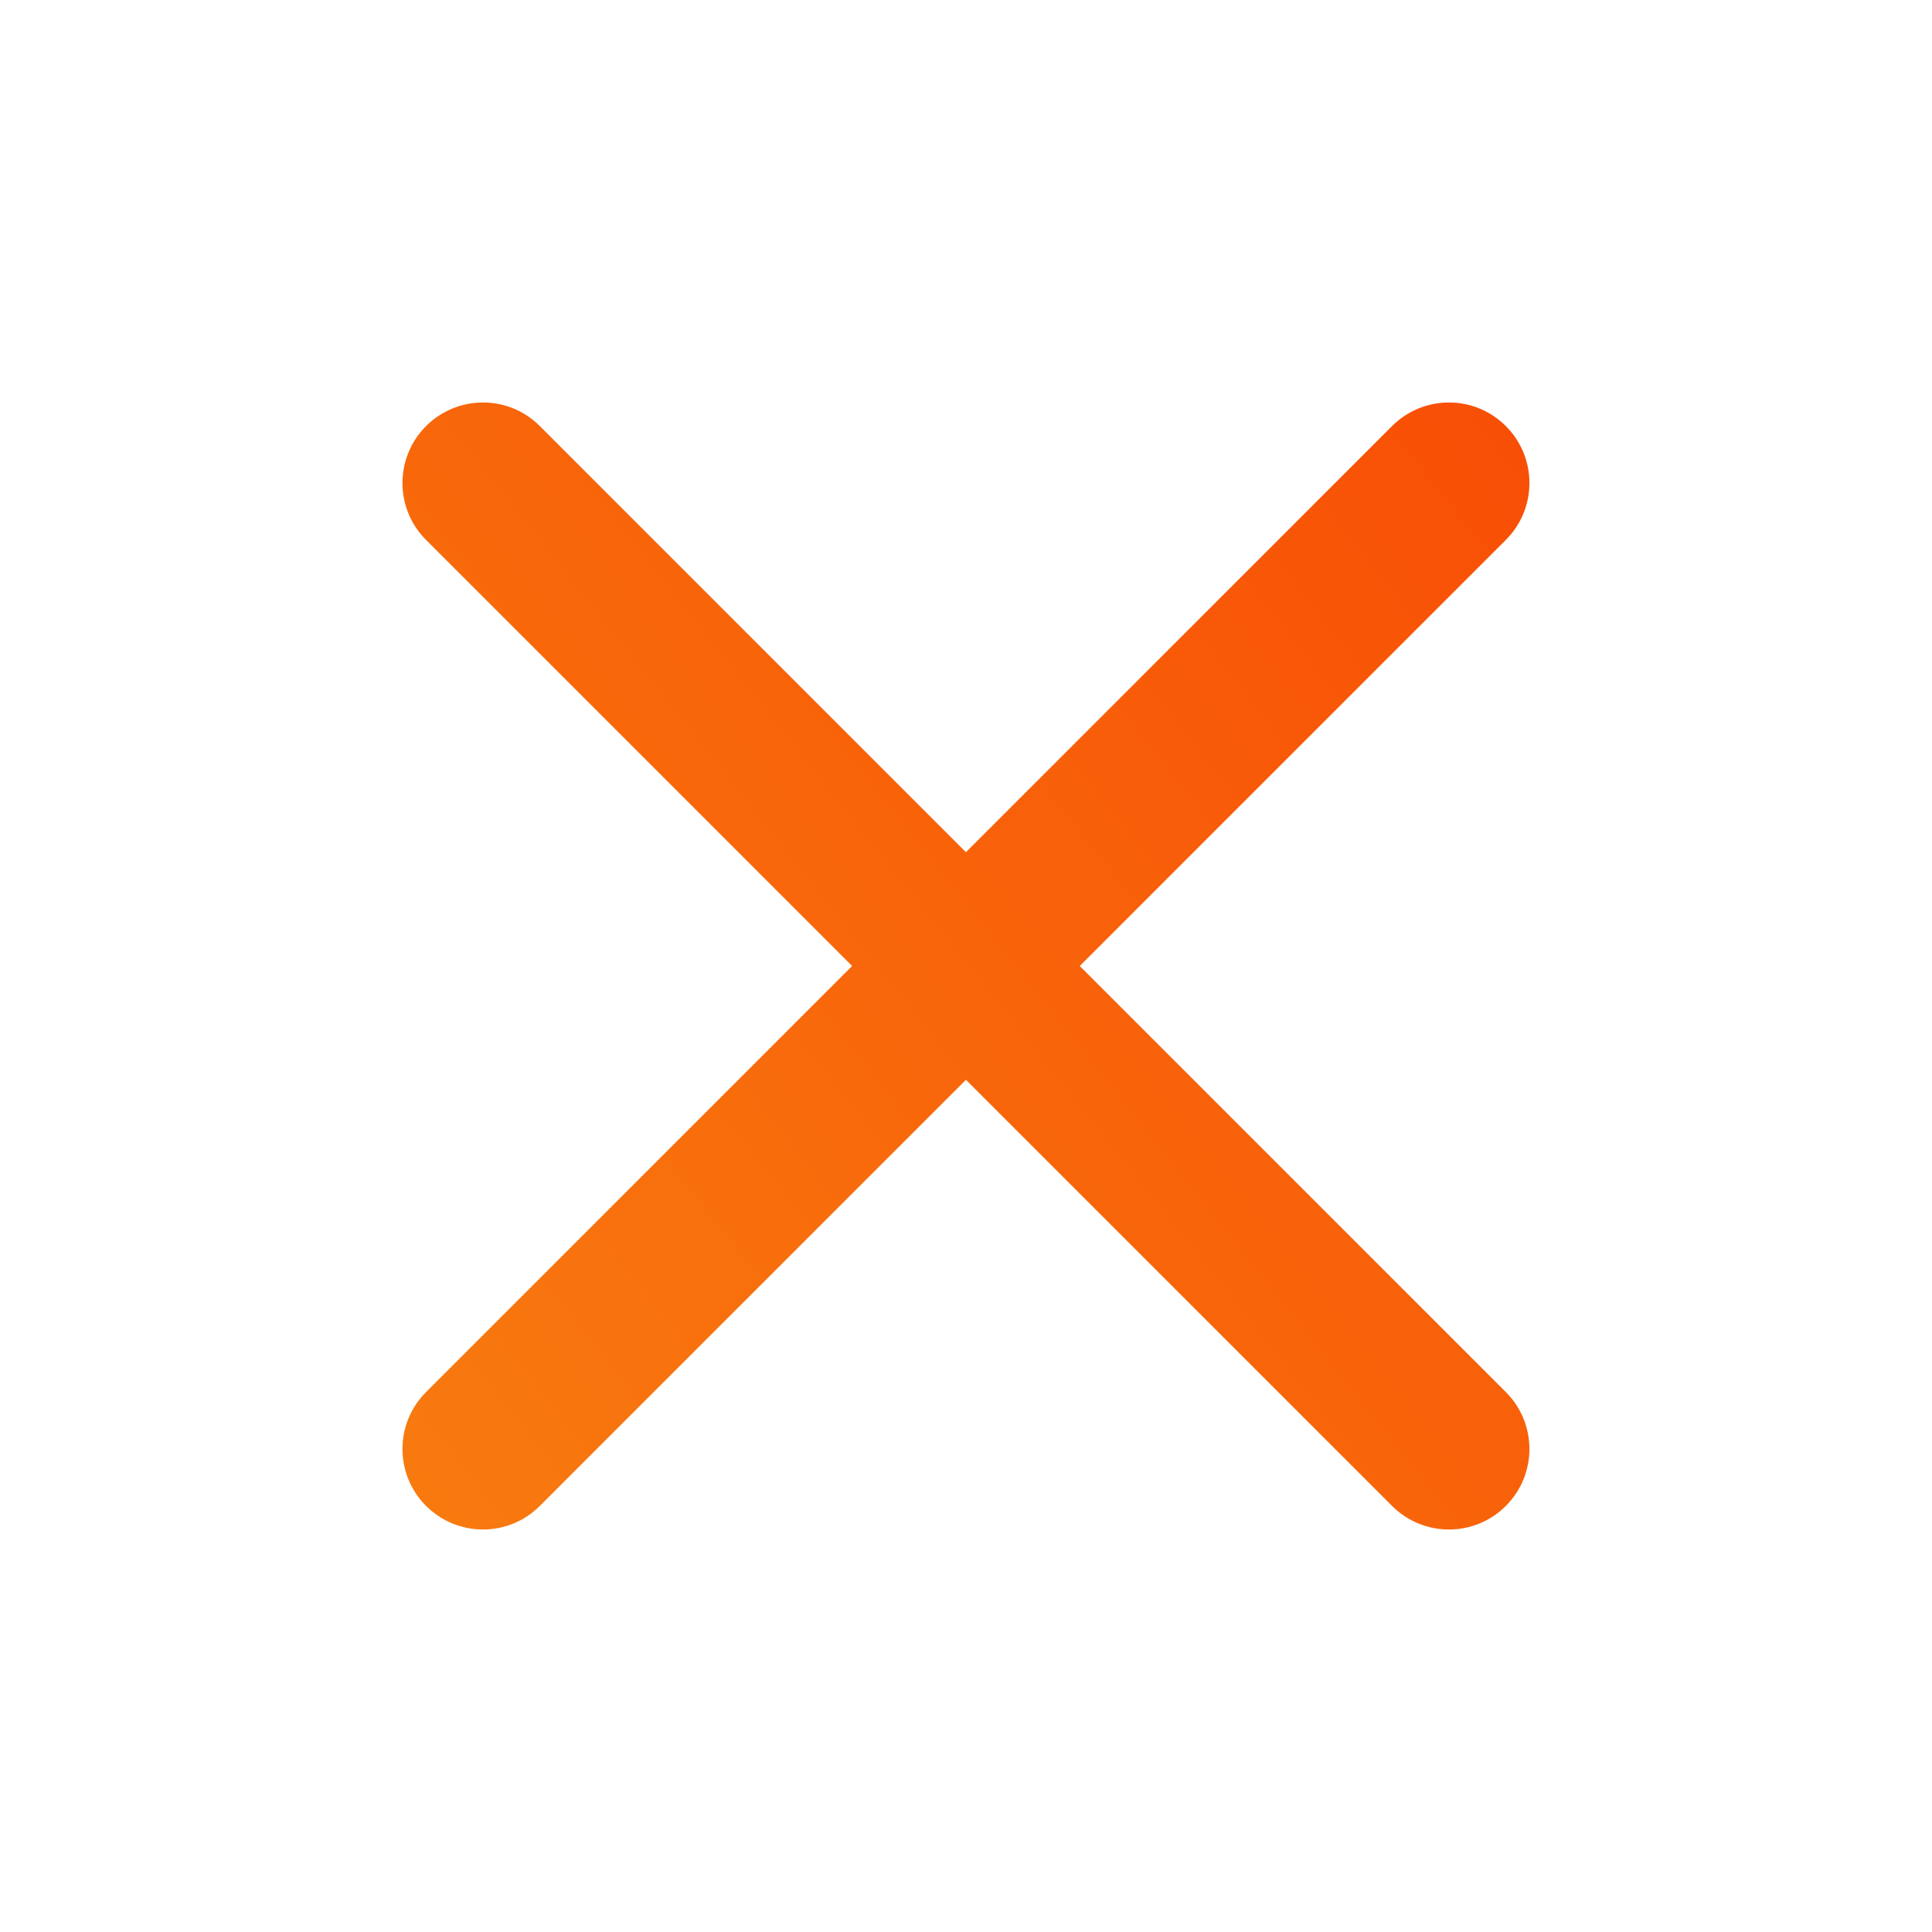
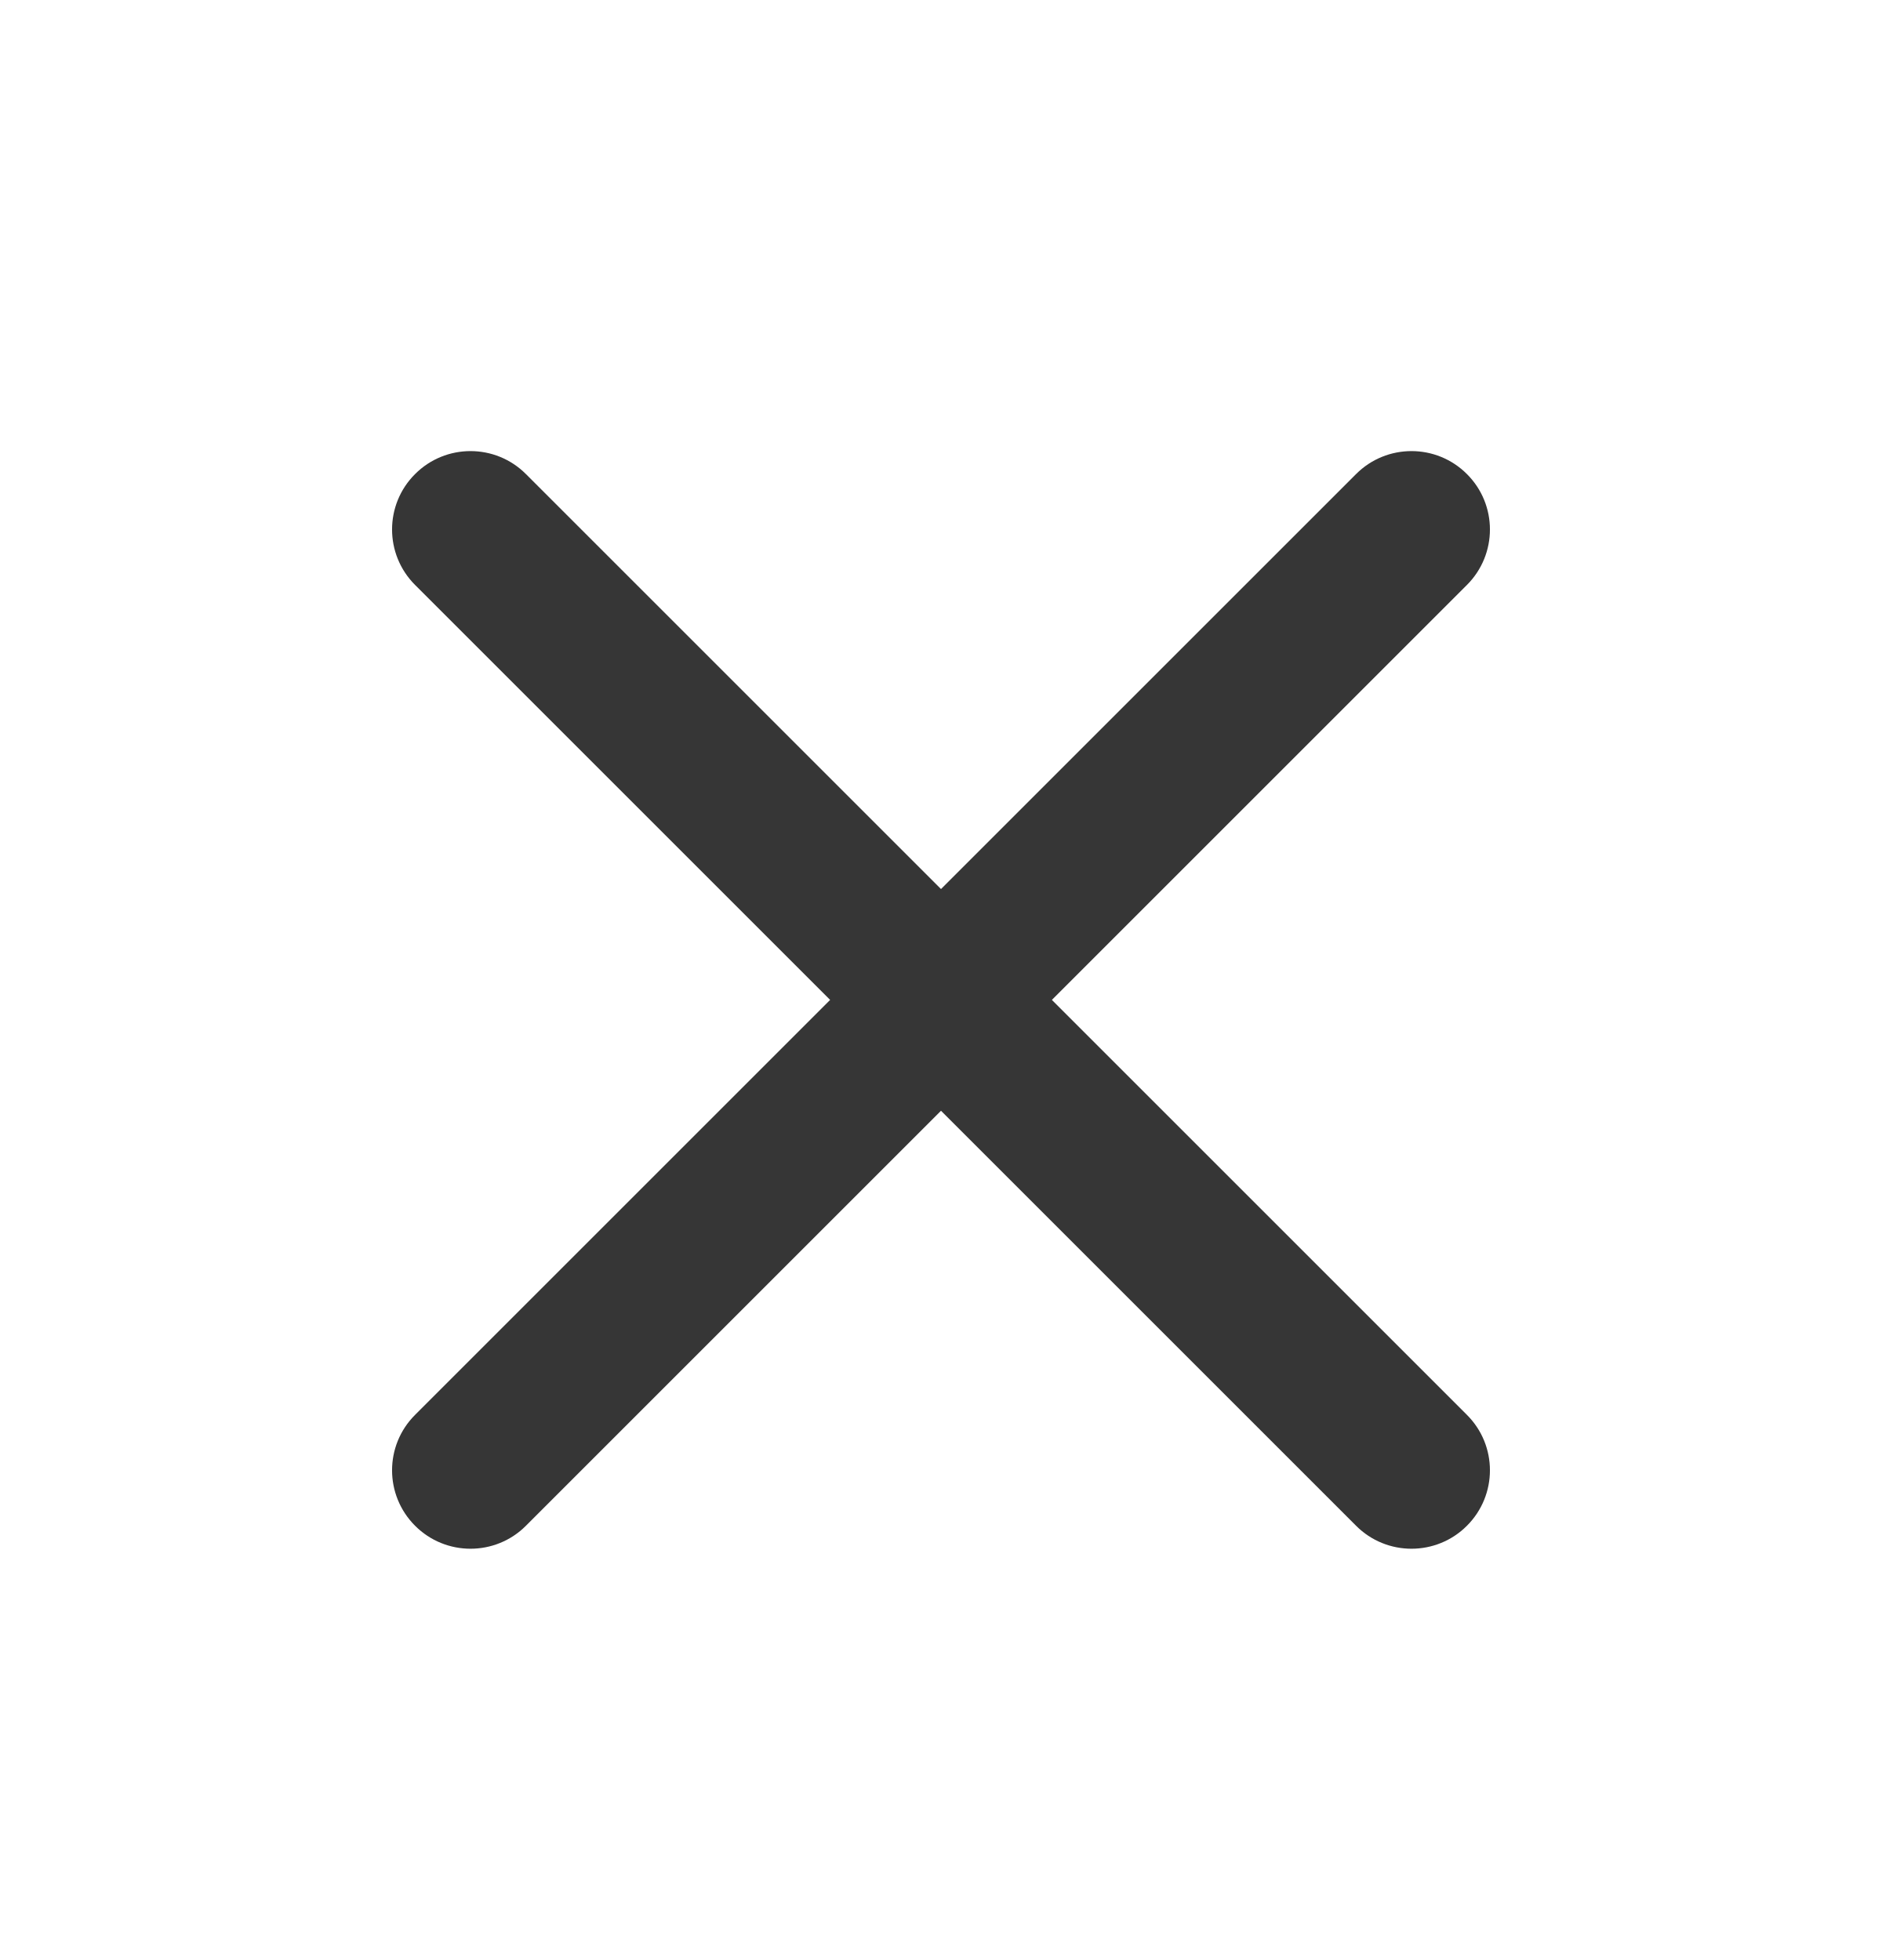
- <svg xmlns="http://www.w3.org/2000/svg" width="16" height="16" viewBox="0 0 16 16" fill="none">
-   <path fill-rule="evenodd" clip-rule="evenodd" d="M12.471 3.529C12.731 3.789 12.731 4.211 12.471 4.471L4.471 12.471C4.211 12.732 3.789 12.732 3.528 12.471C3.268 12.211 3.268 11.789 3.528 11.529L11.528 3.529C11.789 3.268 12.211 3.268 12.471 3.529Z" fill="url(#paint0_linear_15614_32669)" />
-   <path fill-rule="evenodd" clip-rule="evenodd" d="M3.528 3.529C3.789 3.268 4.211 3.268 4.471 3.529L12.471 11.529C12.731 11.789 12.731 12.211 12.471 12.471C12.211 12.732 11.789 12.732 11.528 12.471L3.528 4.471C3.268 4.211 3.268 3.789 3.528 3.529Z" fill="url(#paint1_linear_15614_32669)" />
-   <defs>
-     <linearGradient id="paint0_linear_15614_32669" x1="7.832" y1="-14.021" x2="-28.24" y2="14.588" gradientUnits="userSpaceOnUse">
-       <stop stop-color="#F83600" />
-       <stop offset="1" stop-color="#F9D423" />
-     </linearGradient>
-     <linearGradient id="paint1_linear_15614_32669" x1="7.832" y1="-14.021" x2="-28.24" y2="14.588" gradientUnits="userSpaceOnUse">
-       <stop stop-color="#F83600" />
-       <stop offset="1" stop-color="#F9D423" />
-     </linearGradient>
-   </defs>
+ <svg xmlns="http://www.w3.org/2000/svg" width="24" height="25" viewBox="0 0 24 25" fill="none">
+   <path fill-rule="evenodd" clip-rule="evenodd" d="M18.707 6.047C19.098 6.437 19.098 7.07 18.707 7.461L6.707 19.461C6.317 19.852 5.683 19.852 5.293 19.461C4.902 19.07 4.902 18.437 5.293 18.047L17.293 6.047C17.683 5.656 18.317 5.656 18.707 6.047Z" fill="#363636" />
+   <path fill-rule="evenodd" clip-rule="evenodd" d="M5.293 6.047C5.683 5.656 6.317 5.656 6.707 6.047L18.707 18.047C19.098 18.437 19.098 19.07 18.707 19.461C18.317 19.852 17.683 19.852 17.293 19.461L5.293 7.461C4.902 7.07 4.902 6.437 5.293 6.047Z" fill="#363636" />
</svg>
